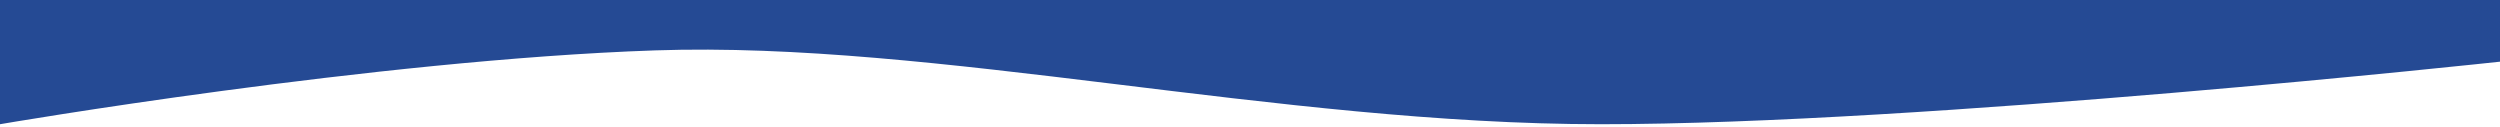
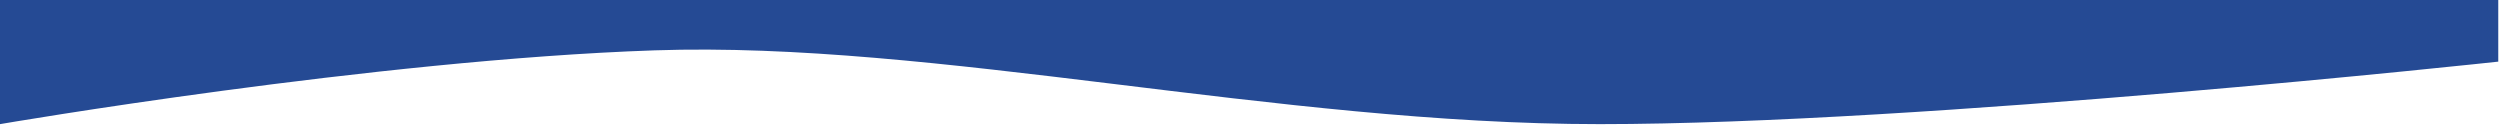
- <svg xmlns="http://www.w3.org/2000/svg" width="1439" height="73" viewBox="0 1 1439 73" fill="none">
+ <svg xmlns="http://www.w3.org/2000/svg" width="1440" height="73" viewBox="0 1 1440 73" fill="none">
  <path d="M377 30C215.5 35.5 0 72.5 0 72.5V0.5H1439V36.5C1439 36.5 1107.5 72.5 921.5 72.5C735.5 72.5 538.5 24.5 377 30Z" fill="#254a94" />
</svg>
